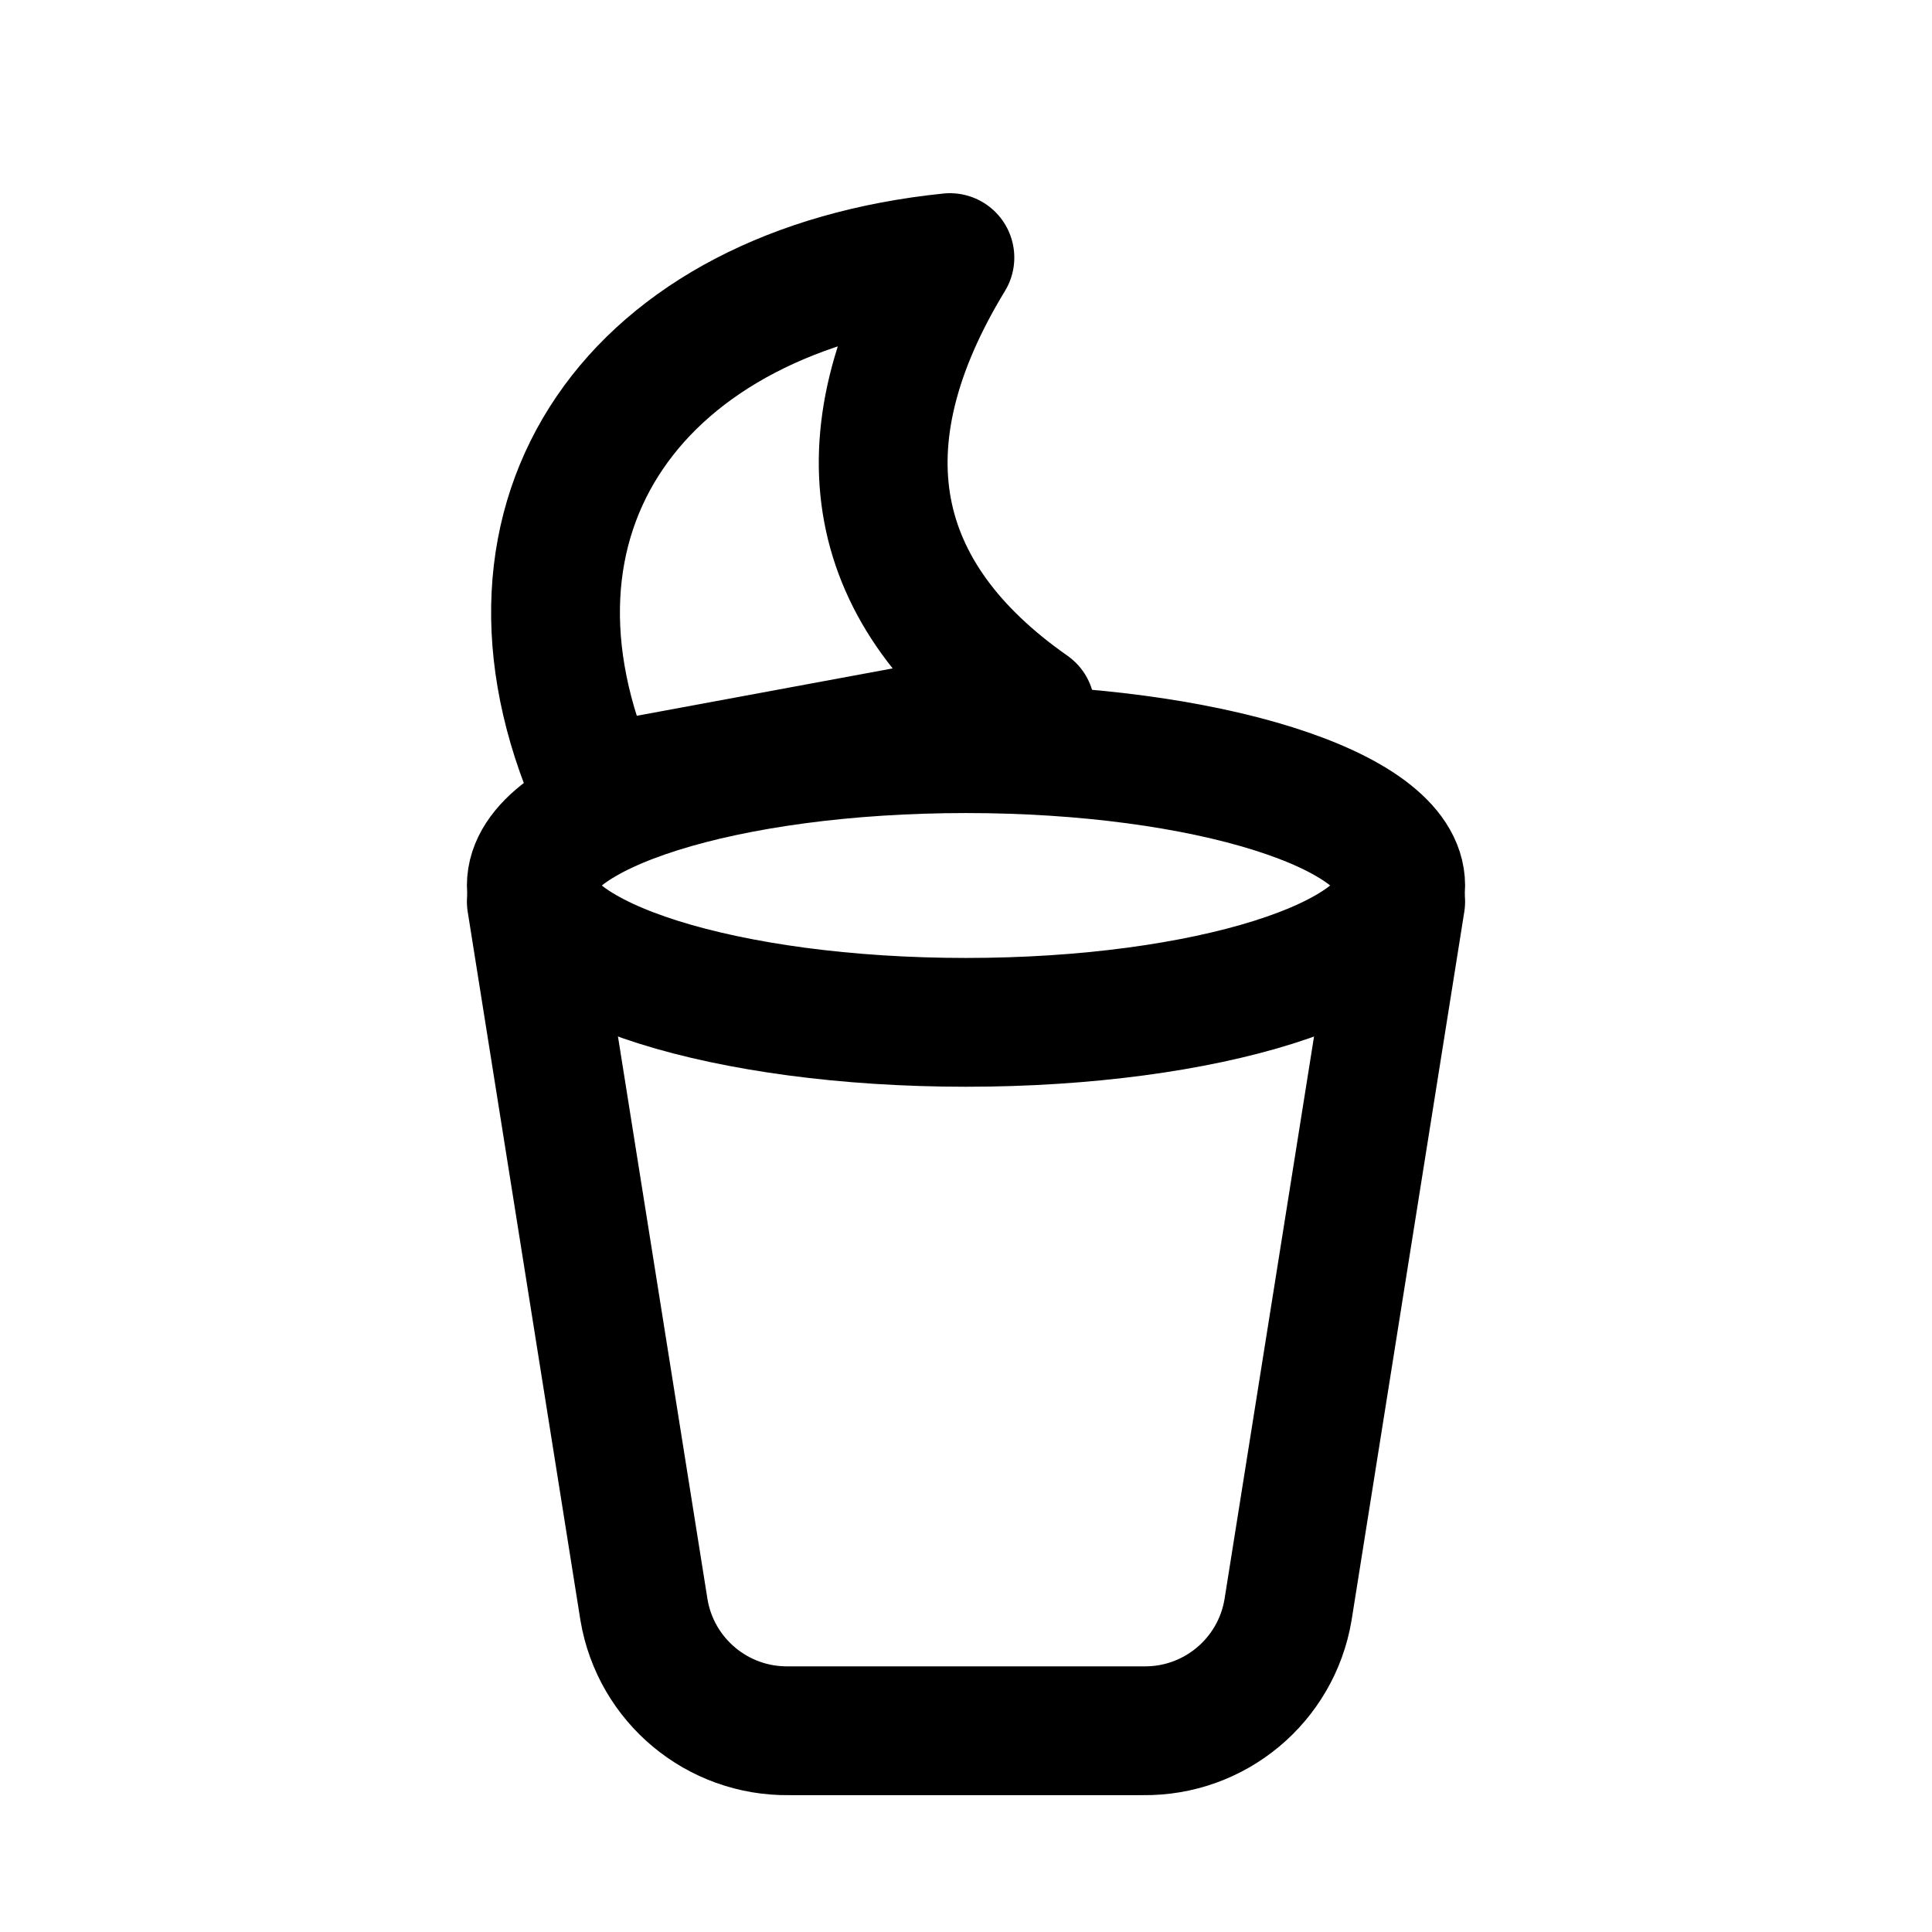
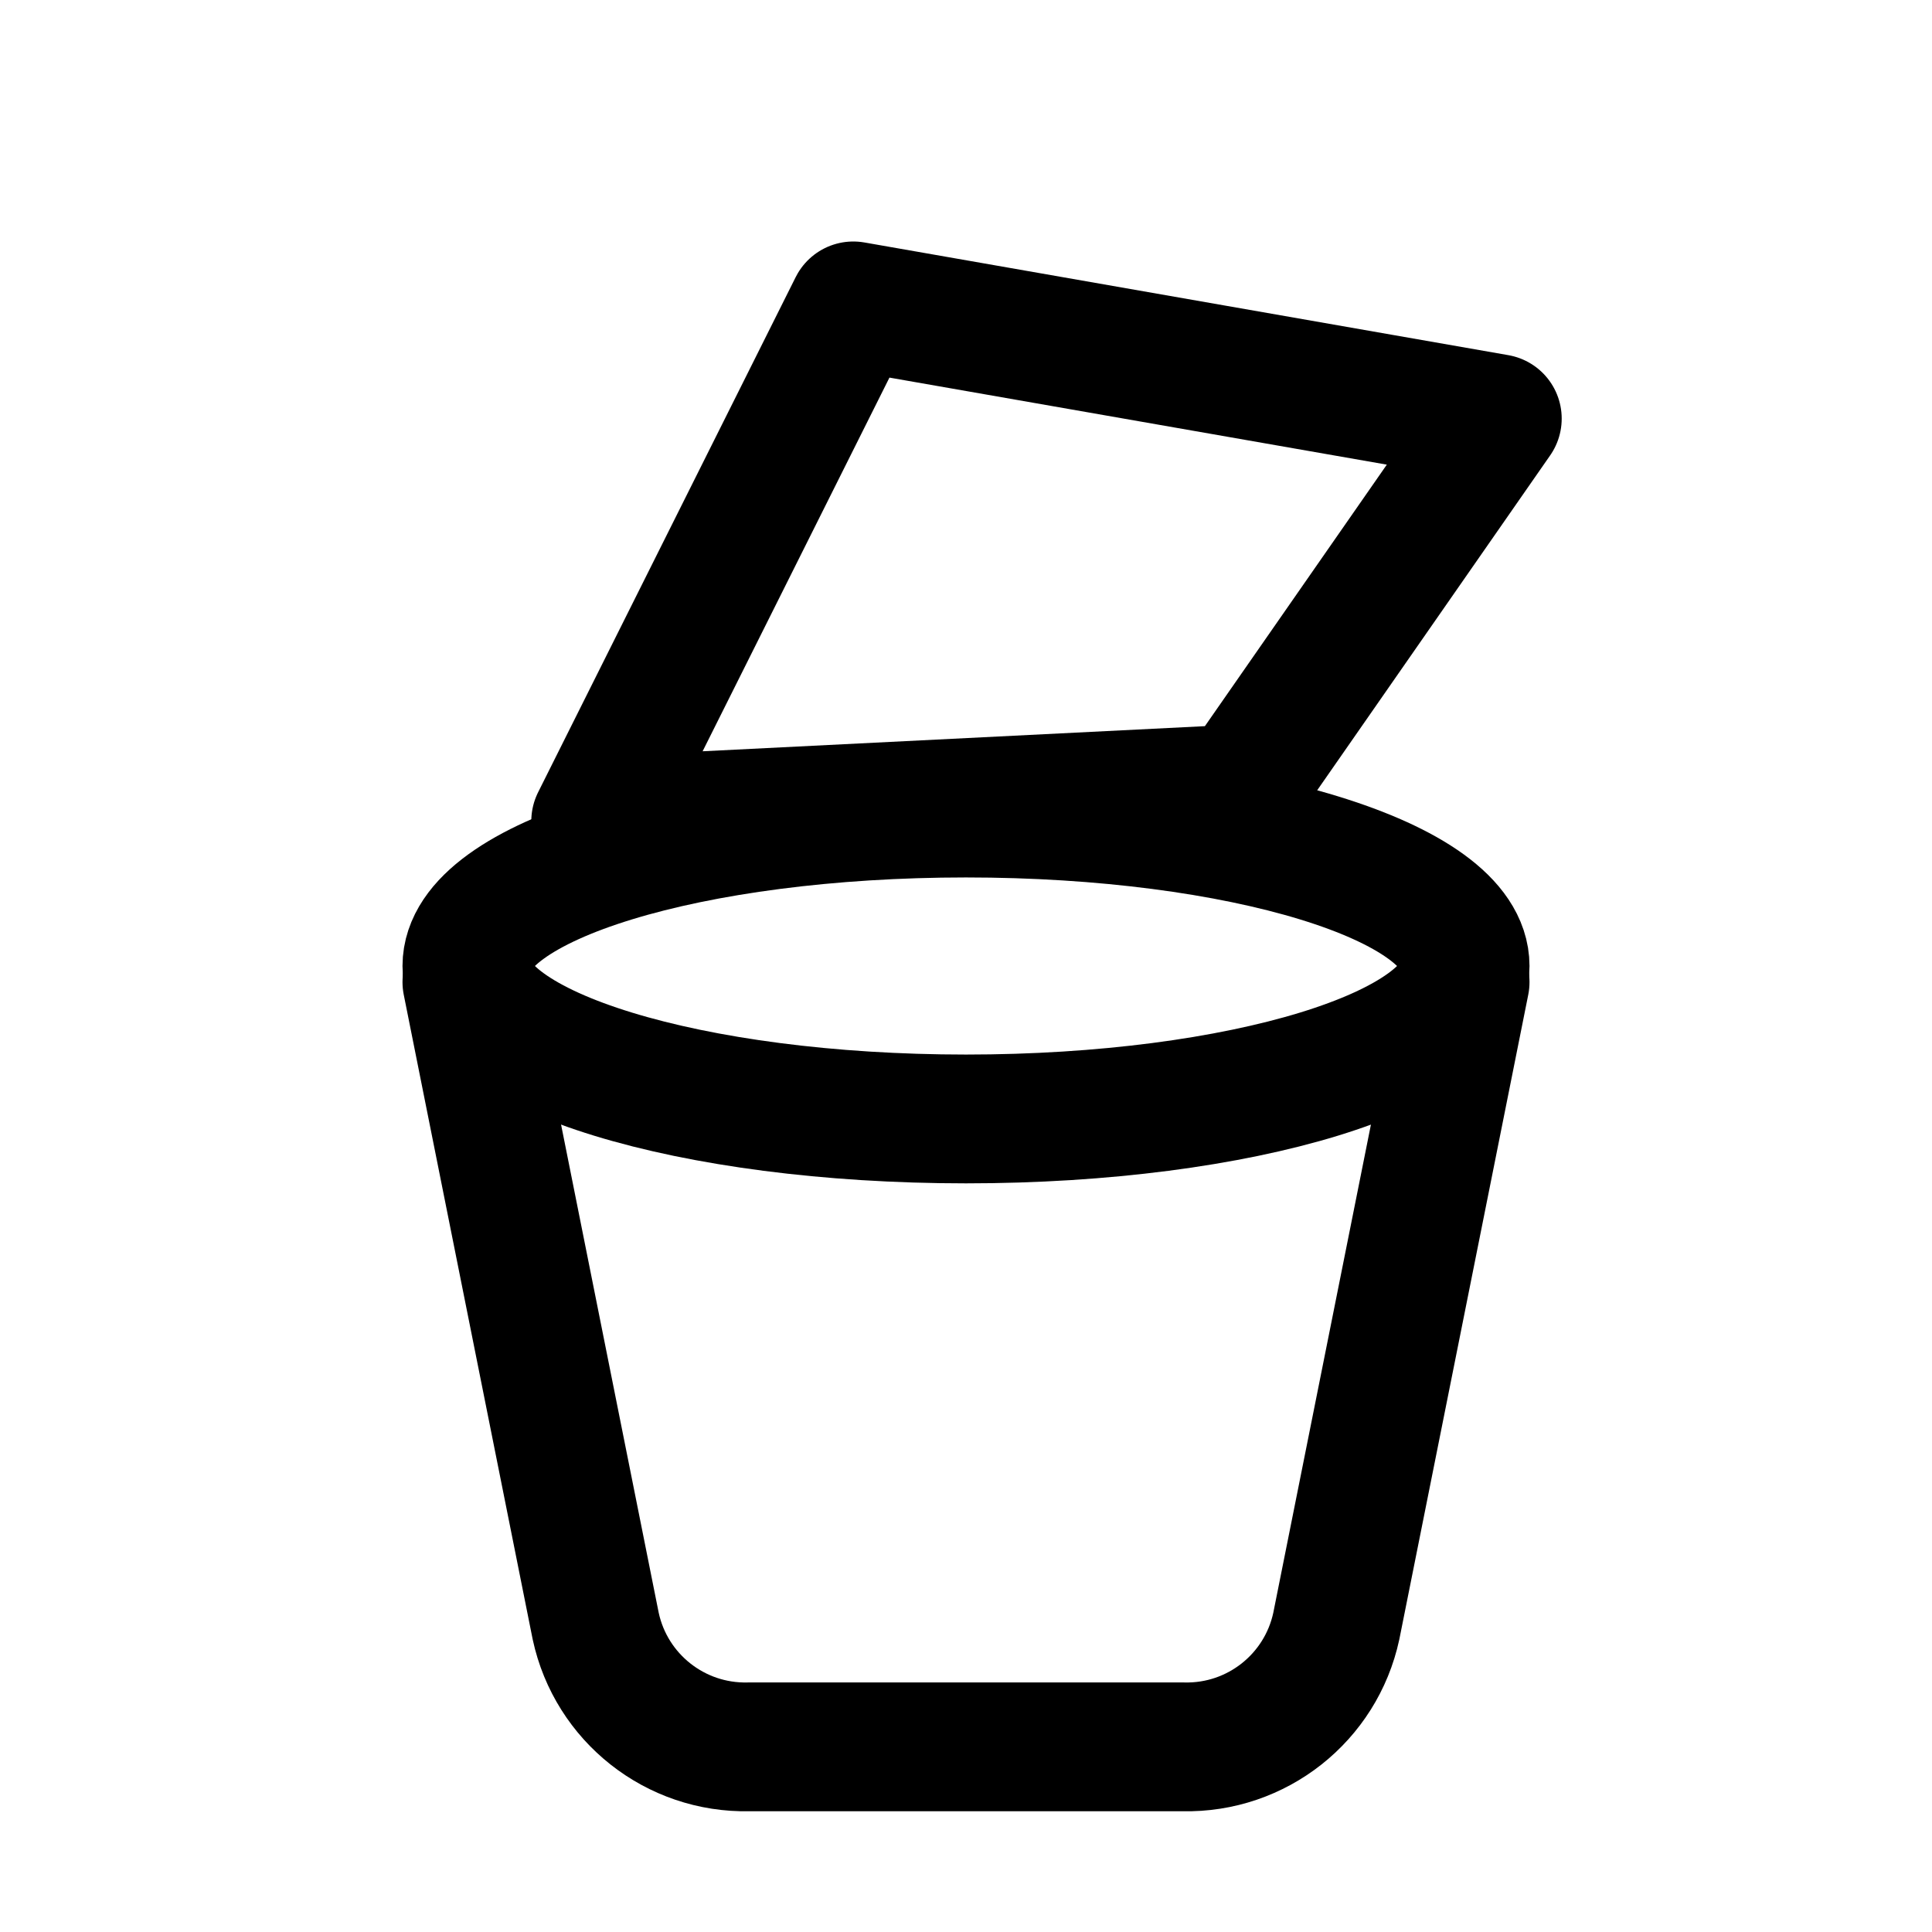
<svg xmlns="http://www.w3.org/2000/svg" viewBox="0 0 24 24" width="24" height="24" fill="none" stroke="currentColor" stroke-width="1.6" stroke-linecap="round" stroke-linejoin="round">
-   <path d="M6.6 11.2 8 20a1.8 1.8 0 0 0 1.8 1.5h4.4A1.8 1.8 0 0 0 16 20l1.4-8.8" />
-   <ellipse cx="12" cy="11" rx="5.4" ry="1.7" />
-   <path d="M7.4 9.8c-1.5-3.4.5-6.2 4.4-6.6-1.4 2.3-1 4.2 1 5.6Z" />
+   <path d="M5.8 12.2 7.4 20.2a1.9 1.9 0 0 0 1.9 1.5h5.4a1.9 1.9 0 0 0 1.9-1.5l1.6-8" />
+   <ellipse cx="12" cy="12" rx="6.2" ry="1.9" />
+   <path d="M7.4 10.2 10.6 3.8l8 1.4-3.2 4.6Z" />
</svg>
